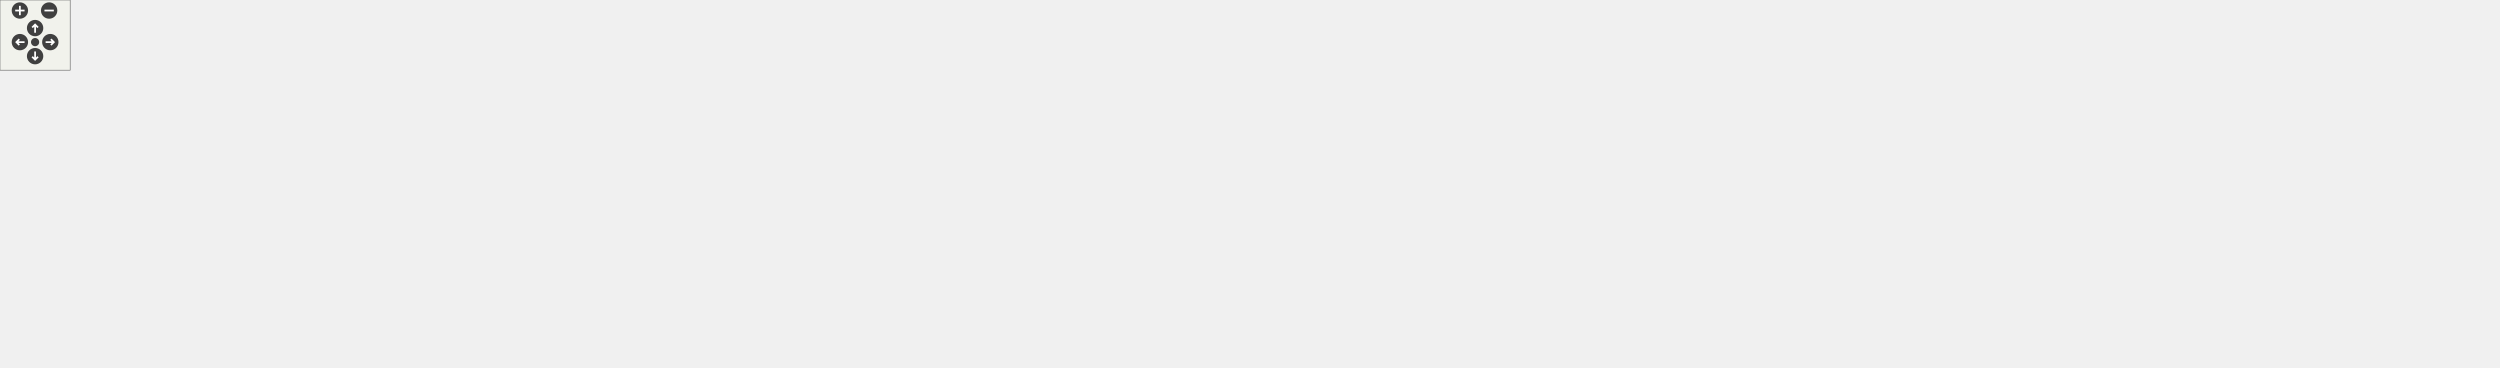
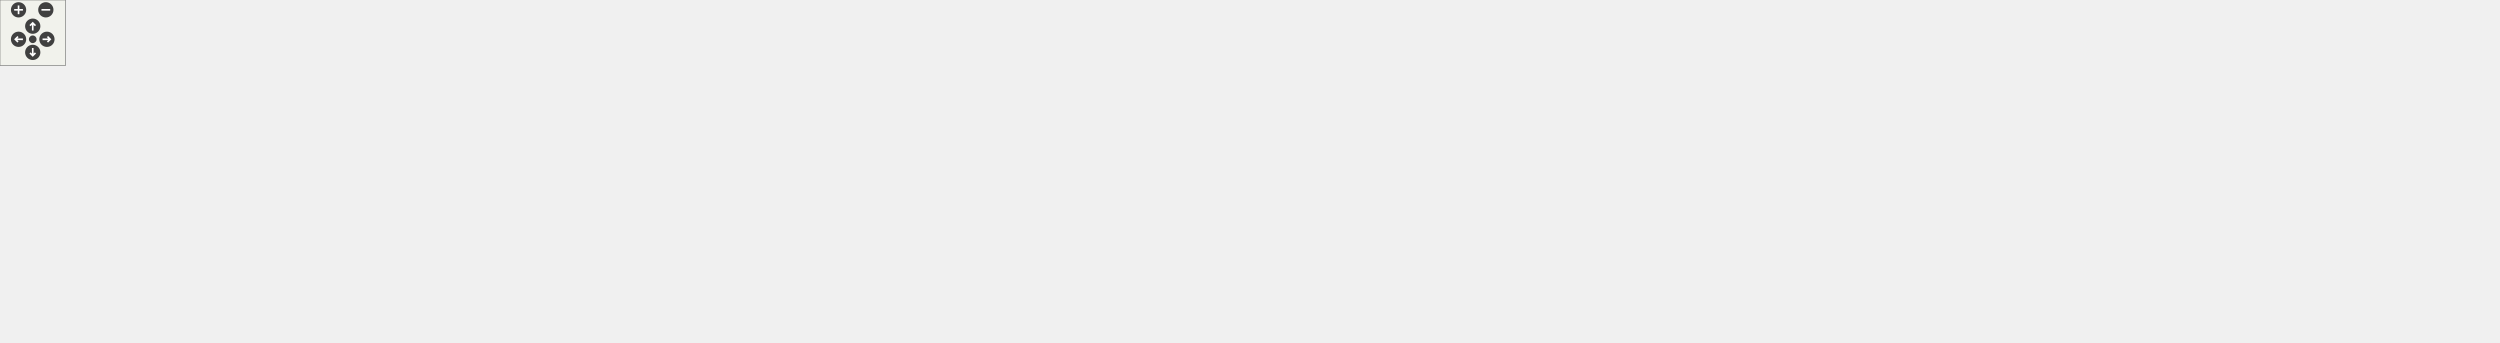
<svg xmlns="http://www.w3.org/2000/svg" xmlns:xlink="http://www.w3.org/1999/xlink" id="main" version="1.1" xml:space="preserve">
  <defs>
    <circle id="rim" cx="0" cy="0" r="7" />
    <circle id="rim2" cx="0" cy="0" r="3.5" />
    <g id="zoomPlus">
      <use xlink:href="#rim" fill="#404040">
        <set attributeName="fill" to="#808080" begin="zoomplus.mouseover" end="zoomplus.mouseout" />
      </use>
      <path d="M-4,0h8M0,-4v8" fill="none" stroke="white" stroke-width="1.5" pointer-events="none" />
    </g>
    <g id="zoomMin">
      <use xlink:href="#rim" fill="#404040">
        <set attributeName="fill" to="#808080" begin="zoomminus.mouseover" end="zoomminus.mouseout" />
      </use>
      <path d="M-4,0h8" fill="none" stroke="white" stroke-width="1.5" pointer-events="none" />
    </g>
    <g id="dirArrow">
      <path fill="none" stroke="white" stroke-width="1.5" d="M0,-3.0v7 M-2.5,-0.5L0,-3.0L2.5,-0.5" />
    </g>
    <g id="resetDef">
      <use xlink:href="#rim2" fill="#404040">
        <set attributeName="fill" to="#808080" begin="reset.mouseover" end="reset.mouseout" />
      </use>
    </g>
  </defs>
  <svg id="graph" class="graph">
    <g id="viewport">
      <g id="node1" class="node">
-         <polygon fill="#bfbfbf" stroke="black" points="1112.74,-232.5 1112.74,-253.5 1201.74,-253.5 1201.74,-232.5 1112.74,-232.5" />
-         <text text-anchor="middle" x="1157.24" y="-240.5" font-family="Helvetica,sans-Serif" font-size="10.00">src/opener_api.h</text>
+         <polygon fill="#bfbfbf" stroke="black" points="1222.49,-232.5 1222.49,-253.5 1311.49,-253.5 1311.49,-232.5 1222.49,-232.5" />
+         <text text-anchor="middle" x="1266.99" y="-240.5" font-family="Helvetica,sans-Serif" font-size="10.00">src/opener_api.h</text>
      </g>
      <g id="node3" class="node">
        <a xlink:href="../../d2/da3/cipconnectionmanager_8h.html" target="_top" xlink:title="src/cip/cipconnectionmanager.h">
-           <polygon fill="none" stroke="black" points="556.738,-174.5 556.738,-195.5 711.738,-195.5 711.738,-174.5 556.738,-174.5" />
-           <text text-anchor="middle" x="634.238" y="-182.5" font-family="Helvetica,sans-Serif" font-size="10.00">src/cip/cipconnectionmanager.h</text>
+           <polygon fill="none" stroke="black" points="604.49,-174.5 604.49,-195.5 759.49,-195.5 759.49,-174.5 604.49,-174.5" />
+           <text text-anchor="middle" x="681.99" y="-182.5" font-family="Helvetica,sans-Serif" font-size="10.00">src/cip/cipconnectionmanager.h</text>
        </a>
      </g>
      <g id="edge2" class="edge">
-         <path fill="none" stroke="midnightblue" d="M1102.58,-236.939C1009.35,-226.6 819.312,-205.524 712.184,-193.644" />
-         <polygon fill="midnightblue" stroke="midnightblue" points="1102.32,-240.431 1112.65,-238.055 1103.09,-233.474 1102.32,-240.431" />
+         <path fill="none" stroke="midnightblue" d="M1212.03,-237.551C1107.51,-227.189 879.82,-204.614 759.723,-192.707" />
+         <polygon fill="midnightblue" stroke="midnightblue" points="1211.76,-241.041 1222.06,-238.545 1212.45,-234.076 1211.76,-241.041" />
      </g>
      <g id="node7" class="node">
        <a xlink:href="../../d1/dbc/appcontype_8c.html" target="_top" xlink:title="src/cip/appcontype.c">
-           <polygon fill="none" stroke="black" points="335.738,-58.5 335.738,-79.5 442.738,-79.5 442.738,-58.5 335.738,-58.5" />
-           <text text-anchor="middle" x="389.238" y="-66.5" font-family="Helvetica,sans-Serif" font-size="10.00">src/cip/appcontype.c</text>
-         </a>
-       </g>
-       <g id="edge60" class="edge">
-         <path fill="none" stroke="midnightblue" d="M1101.91,-241.004C957.443,-235.493 576.393,-218.947 524.238,-196 464.448,-169.693 414.593,-105.25 396.513,-79.694" />
-         <polygon fill="midnightblue" stroke="midnightblue" points="1102.18,-244.516 1112.31,-241.397 1102.45,-237.521 1102.18,-244.516" />
+           <polygon fill="none" stroke="black" points="271.49,-58.5 271.49,-79.5 378.49,-79.5 378.49,-58.5 271.49,-58.5" />
+           <text text-anchor="middle" x="324.99" y="-66.5" font-family="Helvetica,sans-Serif" font-size="10.00">src/cip/appcontype.c</text>
+         </a>
+       </g>
+       <g id="edge70" class="edge">
+         <path fill="none" stroke="midnightblue" d="M1212.1,-241.124C1051.19,-235.402 587.864,-217.261 522.99,-196 444.211,-170.181 365.868,-105.452 336.806,-79.757" />
+         <polygon fill="midnightblue" stroke="midnightblue" points="1212.14,-244.627 1222.26,-241.483 1212.39,-237.632 1212.14,-244.627" />
      </g>
      <g id="node9" class="node">
        <a xlink:href="../../d2/d3d/cipcommon_8c.html" target="_top" xlink:title="src/cip/cipcommon.c">
-           <polygon fill="none" stroke="black" points="459.738,-58.5 459.738,-79.5 566.738,-79.5 566.738,-58.5 459.738,-58.5" />
-           <text text-anchor="middle" x="513.238" y="-66.5" font-family="Helvetica,sans-Serif" font-size="10.00">src/cip/cipcommon.c</text>
-         </a>
-       </g>
-       <g id="edge66" class="edge">
-         <path fill="none" stroke="midnightblue" d="M1102.54,-241.757C961.639,-238.137 594.04,-225.908 548.238,-196 509.365,-170.616 510.135,-105.632 512.119,-79.812" />
-         <polygon fill="midnightblue" stroke="midnightblue" points="1102.6,-245.259 1112.69,-242.012 1102.78,-238.261 1102.6,-245.259" />
+           <polygon fill="none" stroke="black" points="433.49,-58.5 433.49,-79.5 540.49,-79.5 540.49,-58.5 433.49,-58.5" />
+           <text text-anchor="middle" x="486.99" y="-66.5" font-family="Helvetica,sans-Serif" font-size="10.00">src/cip/cipcommon.c</text>
+         </a>
+       </g>
+       <g id="edge76" class="edge">
+         <path fill="none" stroke="midnightblue" d="M1211.7,-242.164C1072.58,-239.576 710.937,-229.714 595.99,-196 544.458,-180.886 518.37,-183.591 489.99,-138 478.838,-120.084 481.602,-94.189 484.419,-79.755" />
+         <polygon fill="midnightblue" stroke="midnightblue" points="1212.05,-245.671 1222.11,-242.352 1212.18,-238.672 1212.05,-245.671" />
      </g>
      <g id="node11" class="node">
        <a xlink:href="../../d5/d35/cipconnectionmanager_8c.html" target="_top" xlink:title="src/cip/cipconnectionmanager.c">
-           <polygon fill="none" stroke="black" points="192.738,-0.5 192.738,-21.5 347.738,-21.5 347.738,-0.5 192.738,-0.5" />
-           <text text-anchor="middle" x="270.238" y="-8.5" font-family="Helvetica,sans-Serif" font-size="10.00">src/cip/cipconnectionmanager.c</text>
-         </a>
-       </g>
-       <g id="edge68" class="edge">
-         <path fill="none" stroke="midnightblue" d="M1102.37,-241.728C931.837,-237.53 412.59,-222.829 246.238,-196 150.223,-180.515 108.141,-202.374 35.238,-138 7.413,-113.429 -12.552,-86.496 11.238,-58 34.046,-30.681 124.97,-19.206 192.684,-14.409" />
-         <polygon fill="midnightblue" stroke="midnightblue" points="1102.53,-245.233 1112.61,-241.978 1102.7,-238.235 1102.53,-245.233" />
+           <polygon fill="none" stroke="black" points="328.49,-0.5 328.49,-21.5 483.49,-21.5 483.49,-0.5 328.49,-0.5" />
+           <text text-anchor="middle" x="405.99" y="-8.5" font-family="Helvetica,sans-Serif" font-size="10.00">src/cip/cipconnectionmanager.c</text>
+         </a>
+       </g>
+       <g id="edge78" class="edge">
+         <path fill="none" stroke="midnightblue" d="M1212.19,-242.332C1023.64,-239.758 402.534,-228.927 205.99,-196 116.394,-180.99 64.355,-210.783 9.99,-138 -0.304,-124.219 -7.206,-80.294 13.99,-58 35.243,-35.646 220.408,-21.491 328.476,-15.057" />
+         <polygon fill="midnightblue" stroke="midnightblue" points="1212.37,-245.834 1222.41,-242.469 1212.46,-238.835 1212.37,-245.834" />
      </g>
      <g id="node15" class="node">
        <a xlink:href="../../da/dc2/generic__networkhandler_8h.html" target="_top" xlink:title="src/ports/generic_networkhandler.h">
-           <polygon fill="none" stroke="black" points="697.738,-58.5 697.738,-79.5 866.738,-79.5 866.738,-58.5 697.738,-58.5" />
-           <text text-anchor="middle" x="782.238" y="-66.5" font-family="Helvetica,sans-Serif" font-size="10.00">src/ports/generic_networkhandler.h</text>
-         </a>
-       </g>
-       <g id="edge84" class="edge">
-         <path fill="none" stroke="midnightblue" d="M1157.47,-222.403C1156.58,-193.846 1150.38,-142.731 1119.24,-116 1100.36,-99.792 960.331,-84.559 866.818,-76.038" />
-         <polygon fill="midnightblue" stroke="midnightblue" points="1153.97,-222.516 1157.59,-232.473 1160.97,-222.432 1153.97,-222.516" />
+           <polygon fill="none" stroke="black" points="747.49,-58.5 747.49,-79.5 916.49,-79.5 916.49,-58.5 747.49,-58.5" />
+           <text text-anchor="middle" x="831.99" y="-66.5" font-family="Helvetica,sans-Serif" font-size="10.00">src/ports/generic_networkhandler.h</text>
+         </a>
+       </g>
+       <g id="edge96" class="edge">
+         <path fill="none" stroke="midnightblue" d="M1264.01,-222.094C1258.68,-193.166 1244.65,-141.61 1209.99,-116 1198.31,-107.367 1024.51,-88.436 916.693,-77.415" />
+         <polygon fill="midnightblue" stroke="midnightblue" points="1260.61,-223.008 1265.69,-232.304 1267.52,-221.867 1260.61,-223.008" />
      </g>
      <g id="node19" class="node">
        <a xlink:href="../../d2/dbd/encap_8c.html" target="_top" xlink:title="src/enet_encap/encap.c">
-           <polygon fill="none" stroke="black" points="953.738,-0.5 953.738,-21.5 1074.74,-21.5 1074.74,-0.5 953.738,-0.5" />
-           <text text-anchor="middle" x="1014.24" y="-8.5" font-family="Helvetica,sans-Serif" font-size="10.00">src/enet_encap/encap.c</text>
-         </a>
-       </g>
-       <g id="edge82" class="edge">
-         <path fill="none" stroke="midnightblue" d="M1170.45,-223.348C1193.18,-186.841 1233.73,-107.759 1195.24,-58 1187.29,-47.728 1118.58,-31.937 1068.16,-21.538" />
-         <polygon fill="midnightblue" stroke="midnightblue" points="1167.31,-221.758 1164.85,-232.064 1173.2,-225.542 1167.31,-221.758" />
+           <polygon fill="none" stroke="black" points="1052.49,-0.5 1052.49,-21.5 1173.49,-21.5 1173.49,-0.5 1052.49,-0.5" />
+           <text text-anchor="middle" x="1112.99" y="-8.5" font-family="Helvetica,sans-Serif" font-size="10.00">src/enet_encap/encap.c</text>
+         </a>
+       </g>
+       <g id="edge94" class="edge">
+         <path fill="none" stroke="midnightblue" d="M1286.53,-225.14C1322.62,-190.012 1392.29,-110.773 1348.99,-58 1337.86,-44.435 1239.7,-28.433 1173.53,-19.034" />
+         <polygon fill="midnightblue" stroke="midnightblue" points="1283.81,-222.894 1278.98,-232.322 1288.63,-227.966 1283.81,-222.894" />
      </g>
      <g id="node23" class="node">
        <a xlink:href="../../d9/dfb/POSIX_2main_8c.html" target="_top" xlink:title="src/ports/POSIX/main.c">
-           <polygon fill="none" stroke="black" points="1091.74,-0.5 1091.74,-21.5 1212.74,-21.5 1212.74,-0.5 1091.74,-0.5" />
-           <text text-anchor="middle" x="1152.24" y="-8.5" font-family="Helvetica,sans-Serif" font-size="10.00">src/ports/POSIX/main.c</text>
-         </a>
-       </g>
-       <g id="edge86" class="edge">
-         <path fill="none" stroke="midnightblue" d="M1194.3,-227.638C1207.47,-220.16 1220.85,-209.754 1228.24,-196 1257.27,-141.971 1258.1,-111.574 1228.24,-58 1218.65,-40.79 1199.87,-29.089 1183.38,-21.666" />
-         <polygon fill="midnightblue" stroke="midnightblue" points="1192.53,-224.614 1185.3,-232.353 1195.78,-230.816 1192.53,-224.614" />
+           <polygon fill="none" stroke="black" points="1217.49,-0.5 1217.49,-21.5 1338.49,-21.5 1338.49,-0.5 1217.49,-0.5" />
+           <text text-anchor="middle" x="1277.99" y="-8.5" font-family="Helvetica,sans-Serif" font-size="10.00">src/ports/POSIX/main.c</text>
+         </a>
+       </g>
+       <g id="edge98" class="edge">
+         <path fill="none" stroke="midnightblue" d="M1321.43,-234.445C1344.11,-227.899 1368.32,-216.354 1381.99,-196 1416.19,-145.084 1415.25,-109.531 1381.99,-58 1370.17,-39.688 1349.31,-28.435 1329.35,-21.556" />
+         <polygon fill="midnightblue" stroke="midnightblue" points="1320.29,-231.125 1311.49,-237.035 1322.05,-237.899 1320.29,-231.125" />
      </g>
      <g id="node25" class="node">
        <a xlink:href="../../dc/db2/WIN32_2main_8c.html" target="_top" xlink:title="src/ports/WIN32/main.c">
-           <polygon fill="none" stroke="black" points="1229.74,-0.5 1229.74,-21.5 1350.74,-21.5 1350.74,-0.5 1229.74,-0.5" />
-           <text text-anchor="middle" x="1290.24" y="-8.5" font-family="Helvetica,sans-Serif" font-size="10.00">src/ports/WIN32/main.c</text>
-         </a>
-       </g>
-       <g id="edge90" class="edge">
-         <path fill="none" stroke="midnightblue" d="M1201.56,-228.507C1218,-221.126 1235.48,-210.559 1247.24,-196 1290.74,-142.128 1291.81,-52.151 1290.79,-21.555" />
-         <polygon fill="midnightblue" stroke="midnightblue" points="1199.92,-225.399 1192.05,-232.492 1202.63,-231.854 1199.92,-225.399" />
+           <polygon fill="none" stroke="black" points="1369.49,-0.5 1369.49,-21.5 1490.49,-21.5 1490.49,-0.5 1369.49,-0.5" />
+           <text text-anchor="middle" x="1429.99" y="-8.5" font-family="Helvetica,sans-Serif" font-size="10.00">src/ports/WIN32/main.c</text>
+         </a>
+       </g>
+       <g id="edge102" class="edge">
+         <path fill="none" stroke="midnightblue" d="M1321.63,-235.815C1349.06,-229.554 1380.87,-217.853 1401.99,-196 1449.62,-146.715 1437.76,-52.996 1432.11,-21.571" />
+         <polygon fill="midnightblue" stroke="midnightblue" points="1320.82,-232.409 1311.75,-237.884 1322.25,-239.26 1320.82,-232.409" />
      </g>
      <g id="node29" class="node">
        <a xlink:href="../../d2/daa/POSIX_2sample__application_2sampleapplication_8c.html" target="_top" xlink:title="src/ports/POSIX/sample_application/sampleapplication.c">
-           <polygon fill="none" stroke="black" points="922.238,-58.5 922.238,-79.5 1186.24,-79.5 1186.24,-58.5 922.238,-58.5" />
-           <text text-anchor="middle" x="1054.24" y="-66.5" font-family="Helvetica,sans-Serif" font-size="10.00">src/ports/POSIX/sample_application/sampleapplication.c</text>
-         </a>
-       </g>
-       <g id="edge88" class="edge">
-         <path fill="none" stroke="midnightblue" d="M1162.43,-222.549C1168,-195.714 1173.44,-148.251 1152.24,-116 1140.32,-97.867 1119.33,-86.54 1099.83,-79.565" />
-         <polygon fill="midnightblue" stroke="midnightblue" points="1159,-221.845 1160.19,-232.373 1165.83,-223.402 1159,-221.845" />
+           <polygon fill="none" stroke="black" points="971.99,-58.5 971.99,-79.5 1235.99,-79.5 1235.99,-58.5 971.99,-58.5" />
+           <text text-anchor="middle" x="1103.99" y="-66.5" font-family="Helvetica,sans-Serif" font-size="10.00">src/ports/POSIX/sample_application/sampleapplication.c</text>
+         </a>
+       </g>
+       <g id="edge100" class="edge">
+         <path fill="none" stroke="midnightblue" d="M1269.02,-222.172C1270.53,-194.531 1268.87,-145.764 1242.99,-116 1230.66,-101.823 1186.4,-88.38 1151.09,-79.532" />
+         <polygon fill="midnightblue" stroke="midnightblue" points="1265.52,-222.058 1268.27,-232.289 1272.5,-222.574 1265.52,-222.058" />
      </g>
      <g id="node32" class="node">
        <a xlink:href="../../df/d2e/cipassembly_8c.html" target="_top" xlink:title="src/cip/cipassembly.c">
-           <polygon fill="none" stroke="black" points="872.238,-116.5 872.238,-137.5 984.238,-137.5 984.238,-116.5 872.238,-116.5" />
-           <text text-anchor="middle" x="928.238" y="-124.5" font-family="Helvetica,sans-Serif" font-size="10.00">src/cip/cipassembly.c</text>
-         </a>
-       </g>
-       <g id="edge62" class="edge">
-         <path fill="none" stroke="midnightblue" d="M1126.98,-227.671C1079.72,-203.731 989.599,-158.082 948.99,-137.512" />
-         <polygon fill="midnightblue" stroke="midnightblue" points="1125.6,-230.898 1136.11,-232.295 1128.77,-224.654 1125.6,-230.898" />
+           <polygon fill="none" stroke="black" points="962.99,-116.5 962.99,-137.5 1074.99,-137.5 1074.99,-116.5 962.99,-116.5" />
+           <text text-anchor="middle" x="1018.99" y="-124.5" font-family="Helvetica,sans-Serif" font-size="10.00">src/cip/cipassembly.c</text>
+         </a>
+       </g>
+       <g id="edge72" class="edge">
+         <path fill="none" stroke="midnightblue" d="M1234.86,-227.97C1183.85,-204.113 1085.63,-158.168 1041.46,-137.512" />
+         <polygon fill="midnightblue" stroke="midnightblue" points="1233.56,-231.228 1244.1,-232.295 1236.53,-224.888 1233.56,-231.228" />
      </g>
      <g id="node34" class="node">
        <a xlink:href="../../d2/d11/cipclass3connection_8h.html" target="_top" xlink:title="CIP Class 3 connection.">
-           <polygon fill="none" stroke="black" points="44.238,-116.5 44.238,-137.5 190.238,-137.5 190.238,-116.5 44.238,-116.5" />
-           <text text-anchor="middle" x="117.238" y="-124.5" font-family="Helvetica,sans-Serif" font-size="10.00">src/cip/cipclass3connection.h</text>
-         </a>
-       </g>
-       <g id="edge64" class="edge">
-         <path fill="none" stroke="midnightblue" d="M1102.6,-241.652C943.621,-237.448 483.206,-223.205 335.238,-196 263.984,-182.899 183.533,-153.411 143.209,-137.558" />
-         <polygon fill="midnightblue" stroke="midnightblue" points="1102.54,-245.152 1112.63,-241.914 1102.72,-238.154 1102.54,-245.152" />
-       </g>
-       <g id="node41" class="node">
+           <polygon fill="none" stroke="black" points="18.99,-116.5 18.99,-137.5 164.99,-137.5 164.99,-116.5 18.99,-116.5" />
+           <text text-anchor="middle" x="91.99" y="-124.5" font-family="Helvetica,sans-Serif" font-size="10.00">src/cip/cipclass3connection.h</text>
+         </a>
+       </g>
+       <g id="edge74" class="edge">
+         <path fill="none" stroke="midnightblue" d="M1212.04,-242.499C1032.51,-240.529 464.537,-231.572 284.99,-196 221.113,-183.345 149.937,-153.523 114.538,-137.545" />
+         <polygon fill="midnightblue" stroke="midnightblue" points="1212.26,-246.002 1222.3,-242.609 1212.34,-239.002 1212.26,-246.002" />
+       </g>
+       <g id="node44" class="node">
+         <a xlink:href="../../dd/d34/cipqos_8c.html" target="_top" xlink:title="src/cip/cipqos.c">
+           <polygon fill="none" stroke="black" points="1253.99,-58.5 1253.99,-79.5 1339.99,-79.5 1339.99,-58.5 1253.99,-58.5" />
+           <text text-anchor="middle" x="1296.99" y="-66.5" font-family="Helvetica,sans-Serif" font-size="10.00">src/cip/cipqos.c</text>
+         </a>
+       </g>
+       <g id="edge88" class="edge">
+         <path fill="none" stroke="midnightblue" d="M1273.89,-222.525C1276.43,-214.351 1279.14,-204.805 1280.99,-196 1289.96,-153.377 1294.57,-101.575 1296.24,-79.635" />
+         <polygon fill="midnightblue" stroke="midnightblue" points="1270.47,-221.71 1270.72,-232.302 1277.13,-223.863 1270.47,-221.71" />
+       </g>
+       <g id="node48" class="node">
        <a xlink:href="../../de/d45/cipioconnection_8h.html" target="_top" xlink:title="src/cip/cipioconnection.h">
-           <polygon fill="none" stroke="black" points="207.738,-116.5 207.738,-137.5 332.738,-137.5 332.738,-116.5 207.738,-116.5" />
-           <text text-anchor="middle" x="270.238" y="-124.5" font-family="Helvetica,sans-Serif" font-size="10.00">src/cip/cipioconnection.h</text>
-         </a>
-       </g>
-       <g id="edge70" class="edge">
-         <path fill="none" stroke="midnightblue" d="M1102.33,-241.167C937.343,-235.45 453.165,-217.058 385.238,-196 344.541,-183.383 303.263,-153.545 283.031,-137.554" />
-         <polygon fill="midnightblue" stroke="midnightblue" points="1102.62,-244.679 1112.73,-241.525 1102.86,-237.683 1102.62,-244.679" />
-       </g>
-       <g id="node46" class="node">
+           <polygon fill="none" stroke="black" points="182.49,-116.5 182.49,-137.5 307.49,-137.5 307.49,-116.5 182.49,-116.5" />
+           <text text-anchor="middle" x="244.99" y="-124.5" font-family="Helvetica,sans-Serif" font-size="10.00">src/cip/cipioconnection.h</text>
+         </a>
+       </g>
+       <g id="edge80" class="edge">
+         <path fill="none" stroke="midnightblue" d="M1212.29,-242.426C1023.04,-240.145 403.2,-230.12 320.99,-196 290.869,-183.499 264.975,-153.611 252.657,-137.583" />
+         <polygon fill="midnightblue" stroke="midnightblue" points="1212.25,-245.925 1222.29,-242.544 1212.33,-238.926 1212.25,-245.925" />
+       </g>
+       <g id="node53" class="node">
        <a xlink:href="../../d3/d98/cpf_8c.html" target="_top" xlink:title="src/enet_encap/cpf.c">
-           <polygon fill="none" stroke="black" points="1002.24,-116.5 1002.24,-137.5 1110.24,-137.5 1110.24,-116.5 1002.24,-116.5" />
-           <text text-anchor="middle" x="1056.24" y="-124.5" font-family="Helvetica,sans-Serif" font-size="10.00">src/enet_encap/cpf.c</text>
-         </a>
-       </g>
-       <g id="edge80" class="edge">
-         <path fill="none" stroke="midnightblue" d="M1141.34,-224.744C1120.01,-200.243 1082.81,-157.513 1065.54,-137.679" />
-         <polygon fill="midnightblue" stroke="midnightblue" points="1138.71,-227.051 1147.92,-232.295 1143.99,-222.455 1138.71,-227.051" />
-       </g>
-       <g id="node56" class="node">
+           <polygon fill="none" stroke="black" points="1092.99,-116.5 1092.99,-137.5 1200.99,-137.5 1200.99,-116.5 1092.99,-116.5" />
+           <text text-anchor="middle" x="1146.99" y="-124.5" font-family="Helvetica,sans-Serif" font-size="10.00">src/enet_encap/cpf.c</text>
+         </a>
+       </g>
+       <g id="edge92" class="edge">
+         <path fill="none" stroke="midnightblue" d="M1247.18,-225.576C1237.37,-216.831 1225.43,-205.995 1214.99,-196 1194.1,-175.991 1170.58,-151.721 1157.4,-137.949" />
+         <polygon fill="midnightblue" stroke="midnightblue" points="1245.03,-228.349 1254.83,-232.366 1249.67,-223.112 1245.03,-228.349" />
+       </g>
+       <g id="node63" class="node">
        <a xlink:href="../../d7/d65/cipethernetlink_8c.html" target="_top" xlink:title="src/cip/cipethernetlink.c">
-           <polygon fill="none" stroke="black" points="1318.24,-174.5 1318.24,-195.5 1438.24,-195.5 1438.24,-174.5 1318.24,-174.5" />
-           <text text-anchor="middle" x="1378.24" y="-182.5" font-family="Helvetica,sans-Serif" font-size="10.00">src/cip/cipethernetlink.c</text>
-         </a>
-       </g>
-       <g id="edge72" class="edge">
-         <path fill="none" stroke="midnightblue" d="M1206.98,-229.945C1246.59,-219.55 1301.31,-205.19 1338.14,-195.523" />
-         <polygon fill="midnightblue" stroke="midnightblue" points="1206.04,-226.573 1197.26,-232.497 1207.82,-233.343 1206.04,-226.573" />
-       </g>
-       <g id="node58" class="node">
+           <polygon fill="none" stroke="black" points="1471.99,-174.5 1471.99,-195.5 1591.99,-195.5 1591.99,-174.5 1471.99,-174.5" />
+           <text text-anchor="middle" x="1531.99" y="-182.5" font-family="Helvetica,sans-Serif" font-size="10.00">src/cip/cipethernetlink.c</text>
+         </a>
+       </g>
+       <g id="edge82" class="edge">
+         <path fill="none" stroke="midnightblue" d="M1321.52,-231.066C1369.35,-220.596 1438.24,-205.52 1484.01,-195.501" />
+         <polygon fill="midnightblue" stroke="midnightblue" points="1320.66,-227.669 1311.64,-233.227 1322.16,-234.508 1320.66,-227.669" />
+       </g>
+       <g id="node65" class="node">
        <a xlink:href="../../dd/dc4/cipidentity_8c.html" target="_top" xlink:title="src/cip/cipidentity.c">
-           <polygon fill="none" stroke="black" points="1455.74,-174.5 1455.74,-195.5 1556.74,-195.5 1556.74,-174.5 1455.74,-174.5" />
-           <text text-anchor="middle" x="1506.24" y="-182.5" font-family="Helvetica,sans-Serif" font-size="10.00">src/cip/cipidentity.c</text>
-         </a>
-       </g>
-       <g id="edge74" class="edge">
-         <path fill="none" stroke="midnightblue" d="M1212.11,-234.503C1270.48,-225.372 1365.47,-210.246 1447.24,-196 1450.01,-195.517 1452.85,-195.014 1455.72,-194.5" />
-         <polygon fill="midnightblue" stroke="midnightblue" points="1211.35,-231.08 1202.01,-236.081 1212.43,-237.996 1211.35,-231.08" />
-       </g>
-       <g id="node60" class="node">
+           <polygon fill="none" stroke="black" points="1609.49,-174.5 1609.49,-195.5 1710.49,-195.5 1710.49,-174.5 1609.49,-174.5" />
+           <text text-anchor="middle" x="1659.99" y="-182.5" font-family="Helvetica,sans-Serif" font-size="10.00">src/cip/cipidentity.c</text>
+         </a>
+       </g>
+       <g id="edge84" class="edge">
+         <path fill="none" stroke="midnightblue" d="M1321.87,-236.04C1388.14,-227.458 1502.94,-212.031 1600.99,-196 1603.77,-195.546 1606.61,-195.066 1609.49,-194.569" />
+         <polygon fill="midnightblue" stroke="midnightblue" points="1321.13,-232.606 1311.66,-237.357 1322.02,-239.549 1321.13,-232.606" />
+       </g>
+       <g id="node67" class="node">
        <a xlink:href="../../d9/d7d/cipmessagerouter_8c.html" target="_top" xlink:title="src/cip/cipmessagerouter.c">
-           <polygon fill="none" stroke="black" points="1574.24,-174.5 1574.24,-195.5 1708.24,-195.5 1708.24,-174.5 1574.24,-174.5" />
-           <text text-anchor="middle" x="1641.24" y="-182.5" font-family="Helvetica,sans-Serif" font-size="10.00">src/cip/cipmessagerouter.c</text>
-         </a>
-       </g>
-       <g id="edge76" class="edge">
-         <path fill="none" stroke="midnightblue" d="M1212.09,-237.193C1290.48,-228.778 1439.04,-212.399 1565.24,-196 1568.15,-195.622 1571.12,-195.228 1574.12,-194.823" />
-         <polygon fill="midnightblue" stroke="midnightblue" points="1211.54,-233.732 1201.97,-238.277 1212.28,-240.692 1211.54,-233.732" />
-       </g>
-       <g id="node62" class="node">
+           <polygon fill="none" stroke="black" points="1727.99,-174.5 1727.99,-195.5 1861.99,-195.5 1861.99,-174.5 1727.99,-174.5" />
+           <text text-anchor="middle" x="1794.99" y="-182.5" font-family="Helvetica,sans-Serif" font-size="10.00">src/cip/cipmessagerouter.c</text>
+         </a>
+       </g>
+       <g id="edge86" class="edge">
+         <path fill="none" stroke="midnightblue" d="M1321.85,-238.011C1406.99,-230.109 1576,-213.775 1718.99,-196 1721.9,-195.638 1724.87,-195.257 1727.87,-194.863" />
+         <polygon fill="midnightblue" stroke="midnightblue" points="1321.28,-234.549 1311.65,-238.956 1321.93,-241.52 1321.28,-234.549" />
+       </g>
+       <g id="node70" class="node">
        <a xlink:href="../../dd/d20/ciptcpipinterface_8c.html" target="_top" xlink:title="src/cip/ciptcpipinterface.c">
-           <polygon fill="none" stroke="black" points="1726.24,-174.5 1726.24,-195.5 1854.24,-195.5 1854.24,-174.5 1726.24,-174.5" />
-           <text text-anchor="middle" x="1790.24" y="-182.5" font-family="Helvetica,sans-Serif" font-size="10.00">src/cip/ciptcpipinterface.c</text>
-         </a>
-       </g>
-       <g id="edge78" class="edge">
-         <path fill="none" stroke="midnightblue" d="M1212.19,-239.593C1312.66,-233.096 1532.63,-217.632 1717.24,-196 1720.17,-195.657 1723.16,-195.287 1726.18,-194.897" />
-         <polygon fill="midnightblue" stroke="midnightblue" points="1211.74,-236.115 1201.98,-240.249 1212.19,-243.101 1211.74,-236.115" />
-       </g>
-       <g id="node70" class="node">
+           <polygon fill="none" stroke="black" points="1879.99,-174.5 1879.99,-195.5 2007.99,-195.5 2007.99,-174.5 1879.99,-174.5" />
+           <text text-anchor="middle" x="1943.99" y="-182.5" font-family="Helvetica,sans-Serif" font-size="10.00">src/cip/ciptcpipinterface.c</text>
+         </a>
+       </g>
+       <g id="edge90" class="edge">
+         <path fill="none" stroke="midnightblue" d="M1321.96,-240.049C1428.25,-234.051 1669.23,-219.021 1870.99,-196 1873.92,-195.666 1876.91,-195.303 1879.93,-194.919" />
+         <polygon fill="midnightblue" stroke="midnightblue" points="1321.59,-236.565 1311.8,-240.618 1321.98,-243.554 1321.59,-236.565" />
+       </g>
+       <g id="node78" class="node">
        <a xlink:href="../../d5/dc8/WIN32_2sample__application_2sampleapplication_8c.html" target="_top" xlink:title="src/ports/WIN32/sample_application/sampleapplication.c">
-           <polygon fill="none" stroke="black" points="1872.24,-174.5 1872.24,-195.5 2136.24,-195.5 2136.24,-174.5 1872.24,-174.5" />
-           <text text-anchor="middle" x="2004.24" y="-182.5" font-family="Helvetica,sans-Serif" font-size="10.00">src/ports/WIN32/sample_application/sampleapplication.c</text>
-         </a>
-       </g>
-       <g id="edge92" class="edge">
-         <path fill="none" stroke="midnightblue" d="M1212.14,-239.559C1330.91,-232.067 1620.62,-213.539 1863.24,-196 1866.18,-195.788 1869.15,-195.571 1872.15,-195.351" />
-         <polygon fill="midnightblue" stroke="midnightblue" points="1211.62,-236.085 1201.86,-240.207 1212.06,-243.071 1211.62,-236.085" />
+           <polygon fill="none" stroke="black" points="2025.99,-174.5 2025.99,-195.5 2289.99,-195.5 2289.99,-174.5 2025.99,-174.5" />
+           <text text-anchor="middle" x="2157.99" y="-182.5" font-family="Helvetica,sans-Serif" font-size="10.00">src/ports/WIN32/sample_application/sampleapplication.c</text>
+         </a>
+       </g>
+       <g id="edge104" class="edge">
+         <path fill="none" stroke="midnightblue" d="M1321.81,-239.852C1445.72,-232.674 1756.86,-214.297 2016.99,-196 2019.93,-195.793 2022.9,-195.582 2025.9,-195.366" />
+         <polygon fill="midnightblue" stroke="midnightblue" points="1321.59,-236.359 1311.81,-240.431 1322,-243.347 1321.59,-236.359" />
      </g>
      <g id="node5" class="node">
        <a xlink:href="../../d1/dc0/appcontype_8h.html" target="_top" xlink:title="src/cip/appcontype.h">
-           <polygon fill="none" stroke="black" points="540.738,-116.5 540.738,-137.5 647.738,-137.5 647.738,-116.5 540.738,-116.5" />
-           <text text-anchor="middle" x="594.238" y="-124.5" font-family="Helvetica,sans-Serif" font-size="10.00">src/cip/appcontype.h</text>
+           <polygon fill="none" stroke="black" points="514.49,-116.5 514.49,-137.5 621.49,-137.5 621.49,-116.5 514.49,-116.5" />
+           <text text-anchor="middle" x="567.99" y="-124.5" font-family="Helvetica,sans-Serif" font-size="10.00">src/cip/appcontype.h</text>
        </a>
      </g>
      <g id="edge4" class="edge">
-         <path fill="none" stroke="midnightblue" d="M621.107,-165.959C614.598,-156.522 606.986,-145.484 601.529,-137.571" />
-         <polygon fill="midnightblue" stroke="midnightblue" points="618.343,-168.117 626.902,-174.362 624.106,-164.143 618.343,-168.117" />
+         <path fill="none" stroke="midnightblue" d="M652.373,-169.932C632.446,-159.793 606.661,-146.675 588.866,-137.621" />
+         <polygon fill="midnightblue" stroke="midnightblue" points="650.846,-173.081 661.346,-174.497 654.02,-166.843 650.846,-173.081" />
      </g>
      <g id="edge32" class="edge">
-         <path fill="none" stroke="midnightblue" d="M596.036,-170.902C572.947,-162.075 543.081,-150.109 517.238,-138 477.233,-119.255 432.108,-93.894 407.558,-79.722" />
-         <polygon fill="midnightblue" stroke="midnightblue" points="594.893,-174.212 605.485,-174.484 597.375,-167.667 594.893,-174.212" />
+         <path fill="none" stroke="midnightblue" d="M594.165,-176.356C545.957,-169.633 485.821,-157.958 434.99,-138 397.219,-123.17 358.181,-95.082 338.331,-79.712" />
+         <polygon fill="midnightblue" stroke="midnightblue" points="593.886,-179.85 604.264,-177.716 594.821,-172.912 593.886,-179.85" />
      </g>
      <g id="edge42" class="edge">
-         <path fill="none" stroke="midnightblue" d="M581.712,-170.829C563.795,-163.635 545.068,-153.113 532.238,-138 517.925,-121.139 514.331,-94.367 513.469,-79.618" />
-         <polygon fill="midnightblue" stroke="midnightblue" points="580.948,-174.279 591.54,-174.491 583.392,-167.719 580.948,-174.279" />
-       </g>
-       <g id="edge44" class="edge">
-         <path fill="none" stroke="midnightblue" d="M559.097,-172.437C493.042,-158.504 396.858,-130.934 327.238,-80 304.917,-63.669 286.079,-36.69 276.672,-21.765" />
-         <polygon fill="midnightblue" stroke="midnightblue" points="558.524,-175.892 569.023,-174.476 559.932,-169.035 558.524,-175.892" />
+         <path fill="none" stroke="midnightblue" d="M606.466,-172.535C565.6,-164.336 520.56,-152.457 505.99,-138 490.203,-122.334 487.204,-94.842 486.828,-79.72" />
+         <polygon fill="midnightblue" stroke="midnightblue" points="605.985,-176.008 616.471,-174.488 607.326,-169.137 605.985,-176.008" />
+       </g>
+       <g id="edge54" class="edge">
+         <path fill="none" stroke="midnightblue" d="M594.235,-172.861C560.328,-165.819 522.055,-154.869 489.99,-138 455.725,-119.973 445.408,-112.897 424.99,-80 413.458,-61.42 408.802,-35.774 407.018,-21.56" />
+         <polygon fill="midnightblue" stroke="midnightblue" points="593.648,-176.313 604.139,-174.835 595.016,-169.448 593.648,-176.313" />
      </g>
      <g id="node13" class="node">
        <a xlink:href="../../df/d03/cipioconnection_8c.html" target="_top" xlink:title="src/cip/cipioconnection.c">
-           <polygon fill="none" stroke="black" points="441.738,-0.5 441.738,-21.5 566.738,-21.5 566.738,-0.5 441.738,-0.5" />
-           <text text-anchor="middle" x="504.238" y="-8.5" font-family="Helvetica,sans-Serif" font-size="10.00">src/cip/cipioconnection.c</text>
-         </a>
-       </g>
-       <g id="edge52" class="edge">
-         <path fill="none" stroke="midnightblue" d="M645.836,-165.25C649.986,-157.099 654.152,-147.378 656.238,-138 664.519,-100.778 653.774,-83.293 625.238,-58 605.001,-40.062 577.149,-28.614 553.268,-21.513" />
-         <polygon fill="midnightblue" stroke="midnightblue" points="642.625,-163.827 640.921,-174.284 648.774,-167.172 642.625,-163.827" />
-       </g>
-       <g id="edge58" class="edge">
-         <path fill="none" stroke="midnightblue" d="M655.921,-168.006C686.885,-143.736 742.867,-99.858 768.613,-79.679" />
-         <polygon fill="midnightblue" stroke="midnightblue" points="653.608,-165.371 647.897,-174.295 657.926,-170.881 653.608,-165.371" />
+           <polygon fill="none" stroke="black" points="540.49,-0.5 540.49,-21.5 665.49,-21.5 665.49,-0.5 540.49,-0.5" />
+           <text text-anchor="middle" x="602.99" y="-8.5" font-family="Helvetica,sans-Serif" font-size="10.00">src/cip/cipioconnection.c</text>
+         </a>
+       </g>
+       <g id="edge62" class="edge">
+         <path fill="none" stroke="midnightblue" d="M708.066,-168.456C725.412,-155.203 743.418,-135.639 733.99,-116 711.663,-69.491 657.587,-37.101 626.338,-21.539" />
+         <polygon fill="midnightblue" stroke="midnightblue" points="705.819,-165.76 699.726,-174.427 709.895,-171.451 705.819,-165.76" />
+       </g>
+       <g id="edge68" class="edge">
+         <path fill="none" stroke="midnightblue" d="M714.783,-169.884C731.208,-161.581 750.957,-150.448 766.99,-138 789.869,-120.237 812.012,-94.285 823.617,-79.799" />
+         <polygon fill="midnightblue" stroke="midnightblue" points="712.972,-166.874 705.549,-174.434 716.066,-173.153 712.972,-166.874" />
+       </g>
+       <g id="edge66" class="edge">
+         <path fill="none" stroke="midnightblue" d="M716.364,-170.391C738.07,-161.146 766.692,-148.92 791.99,-138 851.197,-112.442 867.437,-109.091 924.99,-80 942.407,-71.197 945.125,-65.854 962.99,-58 998.215,-42.513 1040.14,-29.828 1070.7,-21.557" />
+         <polygon fill="midnightblue" stroke="midnightblue" points="714.745,-167.276 706.915,-174.413 717.486,-173.717 714.745,-167.276" />
+       </g>
+       <g id="edge34" class="edge">
+         <path fill="none" stroke="midnightblue" d="M753.194,-172.745C815.695,-161.988 905.365,-146.556 962.895,-136.654" />
+         <polygon fill="midnightblue" stroke="midnightblue" points="752.28,-169.351 743.018,-174.497 753.467,-176.25 752.28,-169.351" />
+       </g>
+       <g id="edge36" class="edge">
+         <path fill="none" stroke="midnightblue" d="M594.241,-177.983C492.889,-169.624 321.189,-154.675 173.99,-138 171.136,-137.677 168.227,-137.337 165.289,-136.985" />
+         <polygon fill="midnightblue" stroke="midnightblue" points="594.178,-181.49 604.431,-178.821 594.751,-174.513 594.178,-181.49" />
+       </g>
+       <g id="node40" class="node">
+         <a xlink:href="../../d0/d3c/cipqos_8h.html" target="_top" xlink:title="Public interface of the QoS Object.">
+           <polygon fill="none" stroke="black" points="638.99,-116.5 638.99,-137.5 724.99,-137.5 724.99,-116.5 638.99,-116.5" />
+           <text text-anchor="middle" x="681.99" y="-124.5" font-family="Helvetica,sans-Serif" font-size="10.00">src/cip/cipqos.h</text>
+         </a>
+       </g>
+       <g id="edge44" class="edge">
+         <path fill="none" stroke="midnightblue" d="M681.99,-164.191C681.99,-155.168 681.99,-144.994 681.99,-137.571" />
+         <polygon fill="midnightblue" stroke="midnightblue" points="678.49,-164.362 681.99,-174.362 685.49,-164.362 678.49,-164.362" />
      </g>
      <g id="edge56" class="edge">
-         <path fill="none" stroke="midnightblue" d="M670.667,-170.643C718.382,-151.496 804.313,-115.835 875.238,-80 892.657,-71.2 895.93,-67.015 913.238,-58 938.968,-44.599 969.222,-30.766 989.864,-21.608" />
-         <polygon fill="midnightblue" stroke="midnightblue" points="669.071,-167.512 661.084,-174.472 671.669,-174.012 669.071,-167.512" />
-       </g>
-       <g id="edge34" class="edge">
-         <path fill="none" stroke="midnightblue" d="M697.424,-172.535C750.321,-162.099 824.963,-147.374 874.897,-137.523" />
-         <polygon fill="midnightblue" stroke="midnightblue" points="696.613,-169.127 687.48,-174.497 697.968,-175.995 696.613,-169.127" />
-       </g>
-       <g id="edge36" class="edge">
-         <path fill="none" stroke="midnightblue" d="M546.176,-176.156C458.249,-167.168 319.288,-152.535 199.238,-138 196.387,-137.655 193.48,-137.296 190.544,-136.929" />
-         <polygon fill="midnightblue" stroke="midnightblue" points="546.072,-179.664 556.376,-177.197 546.783,-172.7 546.072,-179.664" />
-       </g>
-       <g id="edge46" class="edge">
-         <path fill="none" stroke="midnightblue" d="M558.274,-172.896C491.48,-162.253 395.426,-146.947 332.928,-136.989" />
-         <polygon fill="midnightblue" stroke="midnightblue" points="557.895,-176.379 568.321,-174.497 558.996,-169.467 557.895,-176.379" />
-       </g>
-       <g id="edge54" class="edge">
-         <path fill="none" stroke="midnightblue" d="M721.799,-174.596C794.58,-165.694 900.806,-152.114 993.238,-138 996.092,-137.564 999.016,-137.104 1001.97,-136.628" />
-         <polygon fill="midnightblue" stroke="midnightblue" points="721.259,-171.136 711.756,-175.821 722.106,-178.085 721.259,-171.136" />
+         <path fill="none" stroke="midnightblue" d="M594.232,-173.352C509.385,-162.091 382.938,-145.309 307.742,-135.329" />
+         <polygon fill="midnightblue" stroke="midnightblue" points="593.993,-176.851 604.367,-174.698 594.914,-169.912 593.993,-176.851" />
+       </g>
+       <g id="edge64" class="edge">
+         <path fill="none" stroke="midnightblue" d="M769.825,-176.174C851.391,-167.636 976.133,-153.708 1083.99,-138 1086.85,-137.584 1089.77,-137.139 1092.73,-136.675" />
+         <polygon fill="midnightblue" stroke="midnightblue" points="769.184,-172.722 759.601,-177.24 769.91,-179.684 769.184,-172.722" />
      </g>
      <g id="edge6" class="edge">
-         <path fill="none" stroke="midnightblue" d="M547.158,-113.68C510.496,-103.307 460.309,-89.108 426.432,-79.523" />
-         <polygon fill="midnightblue" stroke="midnightblue" points="546.539,-117.142 557.114,-116.497 548.445,-110.406 546.539,-117.142" />
+         <path fill="none" stroke="midnightblue" d="M514.121,-114.142C470.509,-103.733 409.835,-89.251 369.078,-79.523" />
+         <polygon fill="midnightblue" stroke="midnightblue" points="513.445,-117.579 523.985,-116.497 515.07,-110.771 513.445,-117.579" />
      </g>
      <g id="edge8" class="edge">
-         <path fill="none" stroke="midnightblue" d="M570.858,-110.259C557.04,-100.364 539.963,-88.136 528.001,-79.571" />
-         <polygon fill="midnightblue" stroke="midnightblue" points="569.214,-113.386 579.382,-116.362 573.289,-107.694 569.214,-113.386" />
+         <path fill="none" stroke="midnightblue" d="M544.61,-110.259C530.792,-100.364 513.715,-88.136 501.753,-79.571" />
+         <polygon fill="midnightblue" stroke="midnightblue" points="542.965,-113.386 553.133,-116.362 547.041,-107.694 542.965,-113.386" />
      </g>
      <g id="edge10" class="edge">
-         <path fill="none" stroke="midnightblue" d="M594.205,-106.04C592.993,-90.482 588.679,-69.968 575.238,-58 558.458,-43.058 432.707,-27.517 348.002,-18.578" />
-         <polygon fill="midnightblue" stroke="midnightblue" points="590.719,-106.451 594.625,-116.299 597.713,-106.164 590.719,-106.451" />
+         <path fill="none" stroke="midnightblue" d="M567.349,-106.387C565.801,-91.18 561.332,-70.96 548.99,-58 535.654,-43.996 489.943,-30.475 453.748,-21.56" />
+         <polygon fill="midnightblue" stroke="midnightblue" points="563.859,-106.66 568.03,-116.399 570.843,-106.185 563.859,-106.66" />
      </g>
      <g id="edge12" class="edge">
-         <path fill="none" stroke="midnightblue" d="M605.554,-107.121C612.238,-92.495 617.717,-72.686 608.238,-58 596.419,-39.688 575.555,-28.435 555.602,-21.556" />
-         <polygon fill="midnightblue" stroke="midnightblue" points="602.305,-105.79 600.903,-116.292 608.548,-108.956 602.305,-105.79" />
+         <path fill="none" stroke="midnightblue" d="M574.188,-106.458C581.669,-81.663 593.966,-40.91 599.768,-21.679" />
+         <polygon fill="midnightblue" stroke="midnightblue" points="570.758,-105.71 571.22,-116.295 577.46,-107.732 570.758,-105.71" />
      </g>
      <g id="edge14" class="edge">
-         <path fill="none" stroke="midnightblue" d="M637.847,-113.546C671.43,-103.186 717.194,-89.067 748.129,-79.523" />
-         <polygon fill="midnightblue" stroke="midnightblue" points="636.808,-110.204 628.284,-116.497 638.871,-116.893 636.808,-110.204" />
+         <path fill="none" stroke="midnightblue" d="M625.619,-114.339C673.062,-103.916 739.533,-89.313 784.092,-79.523" />
+         <polygon fill="midnightblue" stroke="midnightblue" points="624.815,-110.932 615.799,-116.497 626.317,-117.769 624.815,-110.932" />
      </g>
      <g id="edge30" class="edge">
-         <path fill="none" stroke="midnightblue" d="M658.021,-118.958C739.467,-108.689 880.602,-90.893 970.596,-79.546" />
-         <polygon fill="midnightblue" stroke="midnightblue" points="657.39,-115.51 647.907,-120.233 658.266,-122.455 657.39,-115.51" />
+         <path fill="none" stroke="midnightblue" d="M631.856,-115.815C752.251,-99.422 879.225,-87.28 971.881,-79.364" />
+         <polygon fill="midnightblue" stroke="midnightblue" points="631.149,-112.379 621.719,-117.207 632.102,-119.314 631.149,-112.379" />
      </g>
      <g id="edge16" class="edge">
-         <path fill="none" stroke="midnightblue" d="M687.508,-58.269C589.659,-47.184 438.781,-30.093 347.779,-19.784" />
-         <polygon fill="midnightblue" stroke="midnightblue" points="687.362,-61.775 697.692,-59.422 688.15,-54.819 687.362,-61.775" />
+         <path fill="none" stroke="midnightblue" d="M744.705,-57.116C667.849,-46.652 556.987,-31.558 483.28,-21.523" />
+         <polygon fill="midnightblue" stroke="midnightblue" points="744.464,-60.615 754.845,-58.497 745.408,-53.679 744.464,-60.615" />
      </g>
      <g id="edge18" class="edge">
-         <path fill="none" stroke="midnightblue" d="M721.867,-56.404C671.887,-45.977 601.697,-31.333 554.677,-21.523" />
-         <polygon fill="midnightblue" stroke="midnightblue" points="721.391,-59.88 731.895,-58.497 722.82,-53.028 721.391,-59.88" />
+         <path fill="none" stroke="midnightblue" d="M780.705,-56.011C739.644,-45.611 682.785,-31.21 644.538,-21.523" />
+         <polygon fill="midnightblue" stroke="midnightblue" points="779.967,-59.434 790.52,-58.497 781.685,-52.648 779.967,-59.434" />
      </g>
      <g id="edge20" class="edge">
-         <path fill="none" stroke="midnightblue" d="M834.196,-56.011C875.795,-45.611 933.398,-31.21 972.146,-21.523" />
-         <polygon fill="midnightblue" stroke="midnightblue" points="833.104,-52.676 824.252,-58.497 834.802,-59.467 833.104,-52.676" />
+         <path fill="none" stroke="midnightblue" d="M892.697,-56.47C943.236,-46.038 1014.38,-31.354 1062.01,-21.523" />
+         <polygon fill="midnightblue" stroke="midnightblue" points="891.963,-53.047 882.877,-58.497 893.378,-59.903 891.963,-53.047" />
      </g>
      <g id="node21" class="node">
        <a xlink:href="../../db/d4f/generic__networkhandler_8c.html" target="_top" xlink:title="This file includes all platform-independent functions of the network handler to reduce code duplicati...">
-           <polygon fill="none" stroke="black" points="767.738,-0.5 767.738,-21.5 936.738,-21.5 936.738,-0.5 767.738,-0.5" />
-           <text text-anchor="middle" x="852.238" y="-8.5" font-family="Helvetica,sans-Serif" font-size="10.00">src/ports/generic_networkhandler.c</text>
+           <polygon fill="none" stroke="black" points="682.49,-0.5 682.49,-21.5 851.49,-21.5 851.49,-0.5 682.49,-0.5" />
+           <text text-anchor="middle" x="766.99" y="-8.5" font-family="Helvetica,sans-Serif" font-size="10.00">src/ports/generic_networkhandler.c</text>
        </a>
      </g>
      <g id="edge22" class="edge">
-         <path fill="none" stroke="midnightblue" d="M802.785,-51.975C814.666,-42.132 829.242,-30.055 839.481,-21.571" />
-         <polygon fill="midnightblue" stroke="midnightblue" points="800.545,-49.287 795.078,-58.362 805.011,-54.677 800.545,-49.287" />
+         <path fill="none" stroke="midnightblue" d="M812.592,-51.691C801.619,-41.9 788.253,-29.973 778.837,-21.571" />
+         <polygon fill="midnightblue" stroke="midnightblue" points="810.276,-54.316 820.068,-58.362 814.937,-49.093 810.276,-54.316" />
      </g>
      <g id="edge24" class="edge">
-         <path fill="none" stroke="midnightblue" d="M859.995,-56.928C920.779,-47.475 1007.4,-33.967 1083.24,-22 1085.99,-21.565 1088.81,-21.12 1091.66,-20.669" />
-         <polygon fill="midnightblue" stroke="midnightblue" points="859.433,-53.474 850.09,-58.469 860.509,-60.391 859.433,-53.474" />
+         <path fill="none" stroke="midnightblue" d="M922.727,-57.2C1010.66,-45.765 1141.56,-28.742 1217.48,-18.869" />
+         <polygon fill="midnightblue" stroke="midnightblue" points="922.222,-53.736 912.757,-58.497 923.125,-60.678 922.222,-53.736" />
      </g>
      <g id="edge26" class="edge">
-         <path fill="none" stroke="midnightblue" d="M877.038,-60.271C966.064,-51.737 1102.9,-37.757 1221.24,-22 1224,-21.632 1226.83,-21.241 1229.68,-20.834" />
-         <polygon fill="midnightblue" stroke="midnightblue" points="876.584,-56.798 866.962,-61.233 877.249,-63.767 876.584,-56.798" />
+         <path fill="none" stroke="midnightblue" d="M926.642,-60.828C1052.46,-49.884 1268.1,-30.824 1346.99,-22 1354.21,-21.192 1361.78,-20.28 1369.28,-19.336" />
+         <polygon fill="midnightblue" stroke="midnightblue" points="926.281,-57.346 916.622,-61.699 926.888,-64.32 926.281,-57.346" />
      </g>
      <g id="node27" class="node">
        <a xlink:href="../../d8/d6c/WIN32_2networkhandler_8c.html" target="_top" xlink:title="src/ports/WIN32/networkhandler.c">
-           <polygon fill="none" stroke="black" points="584.238,-0.5 584.238,-21.5 750.238,-21.5 750.238,-0.5 584.238,-0.5" />
-           <text text-anchor="middle" x="667.238" y="-8.5" font-family="Helvetica,sans-Serif" font-size="10.00">src/ports/WIN32/networkhandler.c</text>
+           <polygon fill="none" stroke="black" points="868.99,-0.5 868.99,-21.5 1034.99,-21.5 1034.99,-0.5 868.99,-0.5" />
+           <text text-anchor="middle" x="951.99" y="-8.5" font-family="Helvetica,sans-Serif" font-size="10.00">src/ports/WIN32/networkhandler.c</text>
        </a>
      </g>
      <g id="edge28" class="edge">
-         <path fill="none" stroke="midnightblue" d="M752.362,-53.932C732.26,-43.793 706.249,-30.675 688.298,-21.621" />
-         <polygon fill="midnightblue" stroke="midnightblue" points="750.908,-57.118 761.413,-58.497 754.06,-50.868 750.908,-57.118" />
+         <path fill="none" stroke="midnightblue" d="M862.881,-54.069C883.896,-43.912 911.199,-30.716 930.015,-21.621" />
+         <polygon fill="midnightblue" stroke="midnightblue" points="861.202,-50.994 853.721,-58.497 864.248,-57.296 861.202,-50.994" />
      </g>
      <g id="edge40" class="edge">
-         <path fill="none" stroke="midnightblue" d="M139.653,-110.006C171.664,-85.736 229.537,-41.858 256.153,-21.679" />
-         <polygon fill="midnightblue" stroke="midnightblue" points="137.212,-107.464 131.358,-116.295 141.441,-113.042 137.212,-107.464" />
+         <path fill="none" stroke="midnightblue" d="M58.779,-111.718C33.559,-98.076 5.893,-77.323 22.99,-58 42.855,-35.548 222.192,-21.515 328.276,-15.105" />
+         <polygon fill="midnightblue" stroke="midnightblue" points="57.38,-114.934 67.872,-116.406 60.588,-108.713 57.38,-114.934" />
      </g>
      <g id="node36" class="node">
        <a xlink:href="../../dc/d93/cipclass3connection_8c.html" target="_top" xlink:title="src/cip/cipclass3connection.c">
-           <polygon fill="none" stroke="black" points="20.238,-58.5 20.238,-79.5 166.238,-79.5 166.238,-58.5 20.238,-58.5" />
-           <text text-anchor="middle" x="93.238" y="-66.5" font-family="Helvetica,sans-Serif" font-size="10.00">src/cip/cipclass3connection.c</text>
+           <polygon fill="none" stroke="black" points="31.99,-58.5 31.99,-79.5 177.99,-79.5 177.99,-58.5 31.99,-58.5" />
+           <text text-anchor="middle" x="104.99" y="-66.5" font-family="Helvetica,sans-Serif" font-size="10.00">src/cip/cipclass3connection.c</text>
        </a>
      </g>
      <g id="edge38" class="edge">
-         <path fill="none" stroke="midnightblue" d="M108.995,-107.079C105.173,-97.842 100.786,-87.239 97.612,-79.571" />
-         <polygon fill="midnightblue" stroke="midnightblue" points="105.779,-108.46 112.836,-116.362 112.247,-105.783 105.779,-108.46" />
+         <path fill="none" stroke="midnightblue" d="M96.588,-106.488C98.626,-97.392 100.939,-87.076 102.621,-79.571" />
+         <polygon fill="midnightblue" stroke="midnightblue" points="93.146,-105.838 94.374,-116.362 99.977,-107.37 93.146,-105.838" />
+       </g>
+       <g id="edge46" class="edge">
+         <path fill="none" stroke="midnightblue" d="M636.758,-113.546C601.925,-103.186 554.456,-89.067 522.369,-79.523" />
+         <polygon fill="midnightblue" stroke="midnightblue" points="636.094,-117 646.677,-116.497 638.09,-110.291 636.094,-117" />
      </g>
      <g id="edge48" class="edge">
-         <path fill="none" stroke="midnightblue" d="M262.857,-106.901C260.208,-98.682 257.551,-89.004 256.238,-80 254.828,-70.325 254.828,-67.675 256.238,-58 258.105,-45.194 262.691,-31.026 266.108,-21.628" />
-         <polygon fill="midnightblue" stroke="midnightblue" points="259.551,-108.05 266.108,-116.372 266.172,-105.778 259.551,-108.05" />
+         <path fill="none" stroke="midnightblue" d="M659.18,-110.356C637.241,-94.989 602.678,-72.426 569.99,-58 533.139,-41.736 489.157,-29.488 456.021,-21.579" />
+         <polygon fill="midnightblue" stroke="midnightblue" points="657.312,-113.322 667.492,-116.258 661.364,-107.615 657.312,-113.322" />
+       </g>
+       <g id="edge52" class="edge">
+         <path fill="none" stroke="midnightblue" d="M695.839,-108.101C713.864,-83.502 744.758,-41.341 759.165,-21.679" />
+         <polygon fill="midnightblue" stroke="midnightblue" points="692.922,-106.16 689.834,-116.295 698.568,-110.297 692.922,-106.16" />
      </g>
      <g id="edge50" class="edge">
-         <path fill="none" stroke="midnightblue" d="M281.559,-107.481C291.622,-91.835 307.738,-70.498 327.238,-58 361.502,-36.041 405.752,-24.291 441.436,-18.03" />
-         <polygon fill="midnightblue" stroke="midnightblue" points="278.358,-106.005 276.101,-116.357 284.321,-109.672 278.358,-106.005" />
+         <path fill="none" stroke="midnightblue" d="M735.47,-124.768C835.806,-120.087 1058.95,-107.334 1244.99,-80 1247.91,-79.571 1250.92,-79.077 1253.93,-78.541" />
+         <polygon fill="midnightblue" stroke="midnightblue" points="735.115,-121.281 725.286,-125.235 735.436,-128.273 735.115,-121.281" />
+       </g>
+       <g id="edge58" class="edge">
+         <path fill="none" stroke="midnightblue" d="M232.773,-107.091C225.36,-92.187 219.21,-72.037 229.99,-58 242.8,-41.32 289.805,-29.286 332.015,-21.572" />
+         <polygon fill="midnightblue" stroke="midnightblue" points="229.785,-108.923 237.661,-116.01 235.924,-105.558 229.785,-108.923" />
+       </g>
+       <g id="edge60" class="edge">
+         <path fill="none" stroke="midnightblue" d="M244.642,-106.008C245.588,-90.432 249.586,-69.911 262.99,-58 273.249,-48.884 444.863,-28.544 540.255,-17.858" />
+         <polygon fill="midnightblue" stroke="midnightblue" points="241.137,-106.202 244.403,-116.281 248.135,-106.365 241.137,-106.202" />
      </g>
    </g>
  </svg>
  <g id="navigator" transform="translate(0 0)" fill="#404254">
    <rect fill="#f2f5e9" fill-opacity="0.5" stroke="#606060" stroke-width=".5" x="0" y="0" width="60" height="60" />
    <use id="zoomplus" xlink:href="#zoomPlus" x="17" y="9" />
    <use id="zoomminus" xlink:href="#zoomMin" x="42" y="9" />
    <use id="reset" xlink:href="#resetDef" x="30" y="36" />
    <g id="arrowUp" xlink:href="#dirArrow" transform="translate(30 24)">
      <use xlink:href="#rim" fill="#404040">
        <set attributeName="fill" to="#808080" begin="arrowUp.mouseover" end="arrowUp.mouseout" />
      </use>
      <path fill="none" stroke="white" stroke-width="1.5" d="M0,-3.0v7 M-2.5,-0.5L0,-3.0L2.5,-0.5" />
    </g>
    <g id="arrowRight" xlink:href="#dirArrow" transform="rotate(90) translate(36 -43)">
      <use xlink:href="#rim" fill="#404040">
        <set attributeName="fill" to="#808080" begin="arrowRight.mouseover" end="arrowRight.mouseout" />
      </use>
      <path fill="none" stroke="white" stroke-width="1.5" d="M0,-3.0v7 M-2.5,-0.5L0,-3.0L2.5,-0.5" />
    </g>
    <g id="arrowDown" xlink:href="#dirArrow" transform="rotate(180) translate(-30 -48)">
      <use xlink:href="#rim" fill="#404040">
        <set attributeName="fill" to="#808080" begin="arrowDown.mouseover" end="arrowDown.mouseout" />
      </use>
      <path fill="none" stroke="white" stroke-width="1.5" d="M0,-3.0v7 M-2.5,-0.5L0,-3.0L2.5,-0.5" />
    </g>
    <g id="arrowLeft" xlink:href="#dirArrow" transform="rotate(270) translate(-36 17)">
      <use xlink:href="#rim" fill="#404040">
        <set attributeName="fill" to="#808080" begin="arrowLeft.mouseover" end="arrowLeft.mouseout" />
      </use>
      <path fill="none" stroke="white" stroke-width="1.5" d="M0,-3.0v7 M-2.5,-0.5L0,-3.0L2.5,-0.5" />
    </g>
  </g>
</svg>
